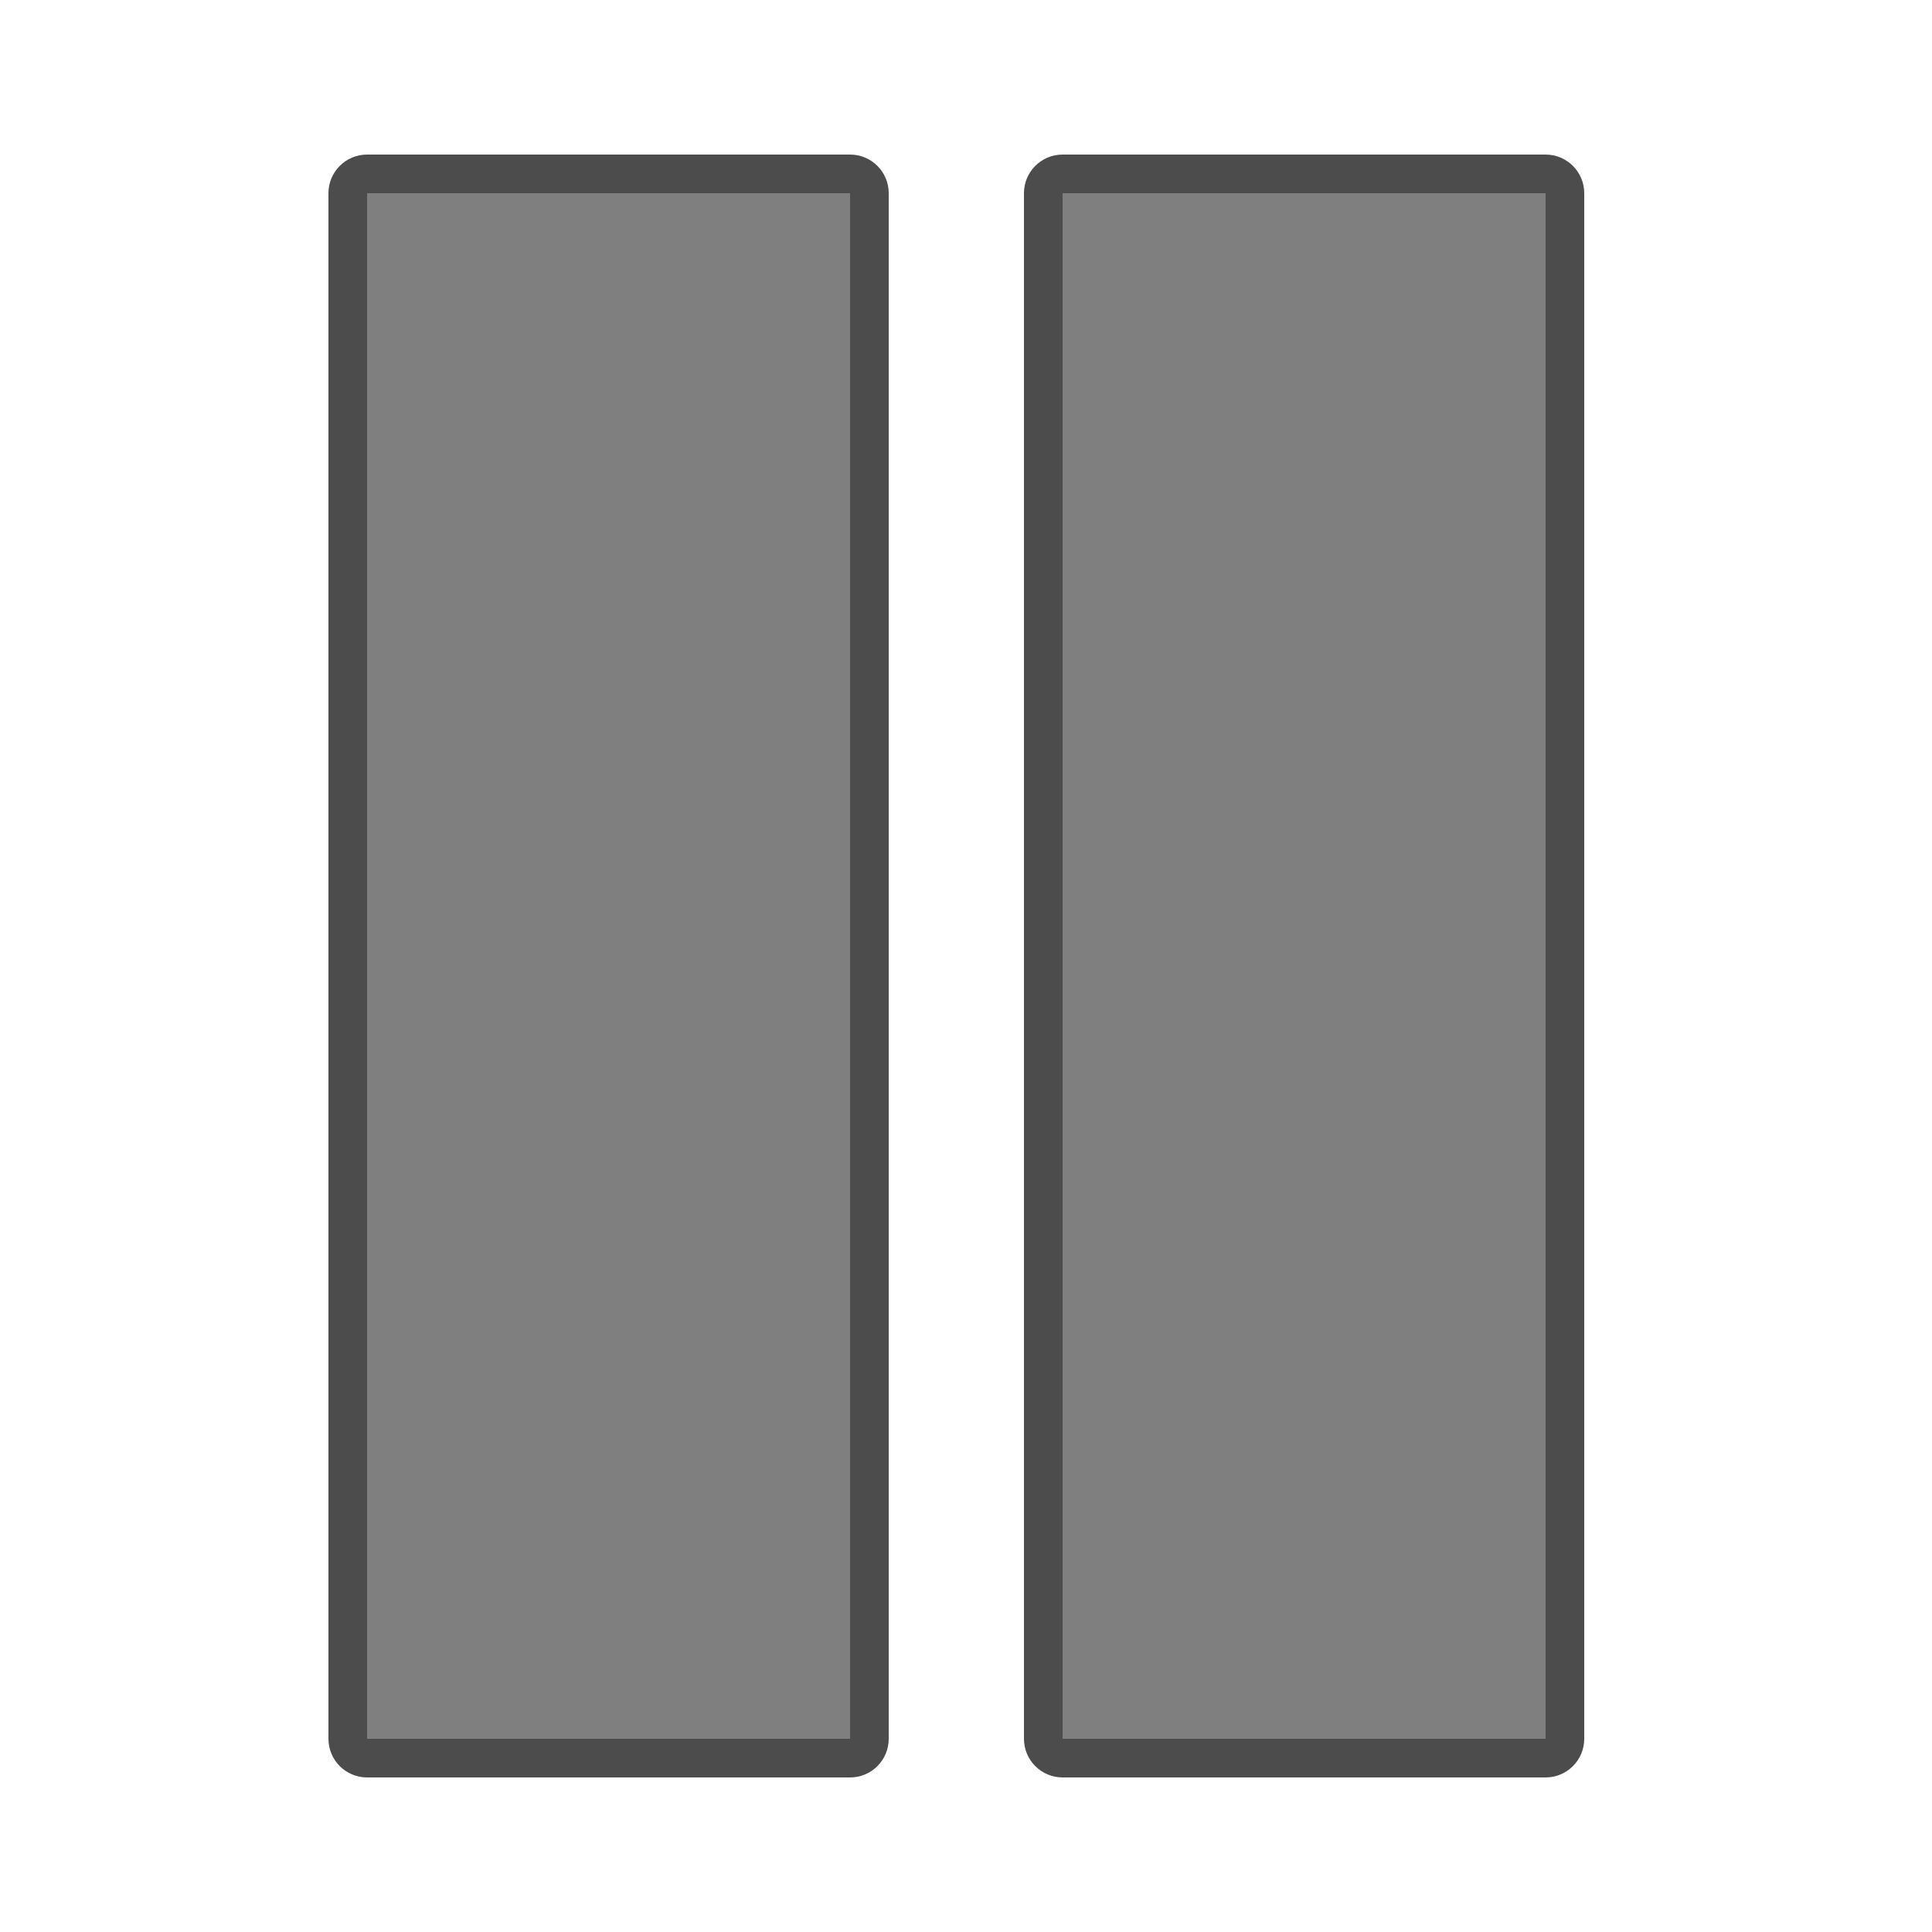
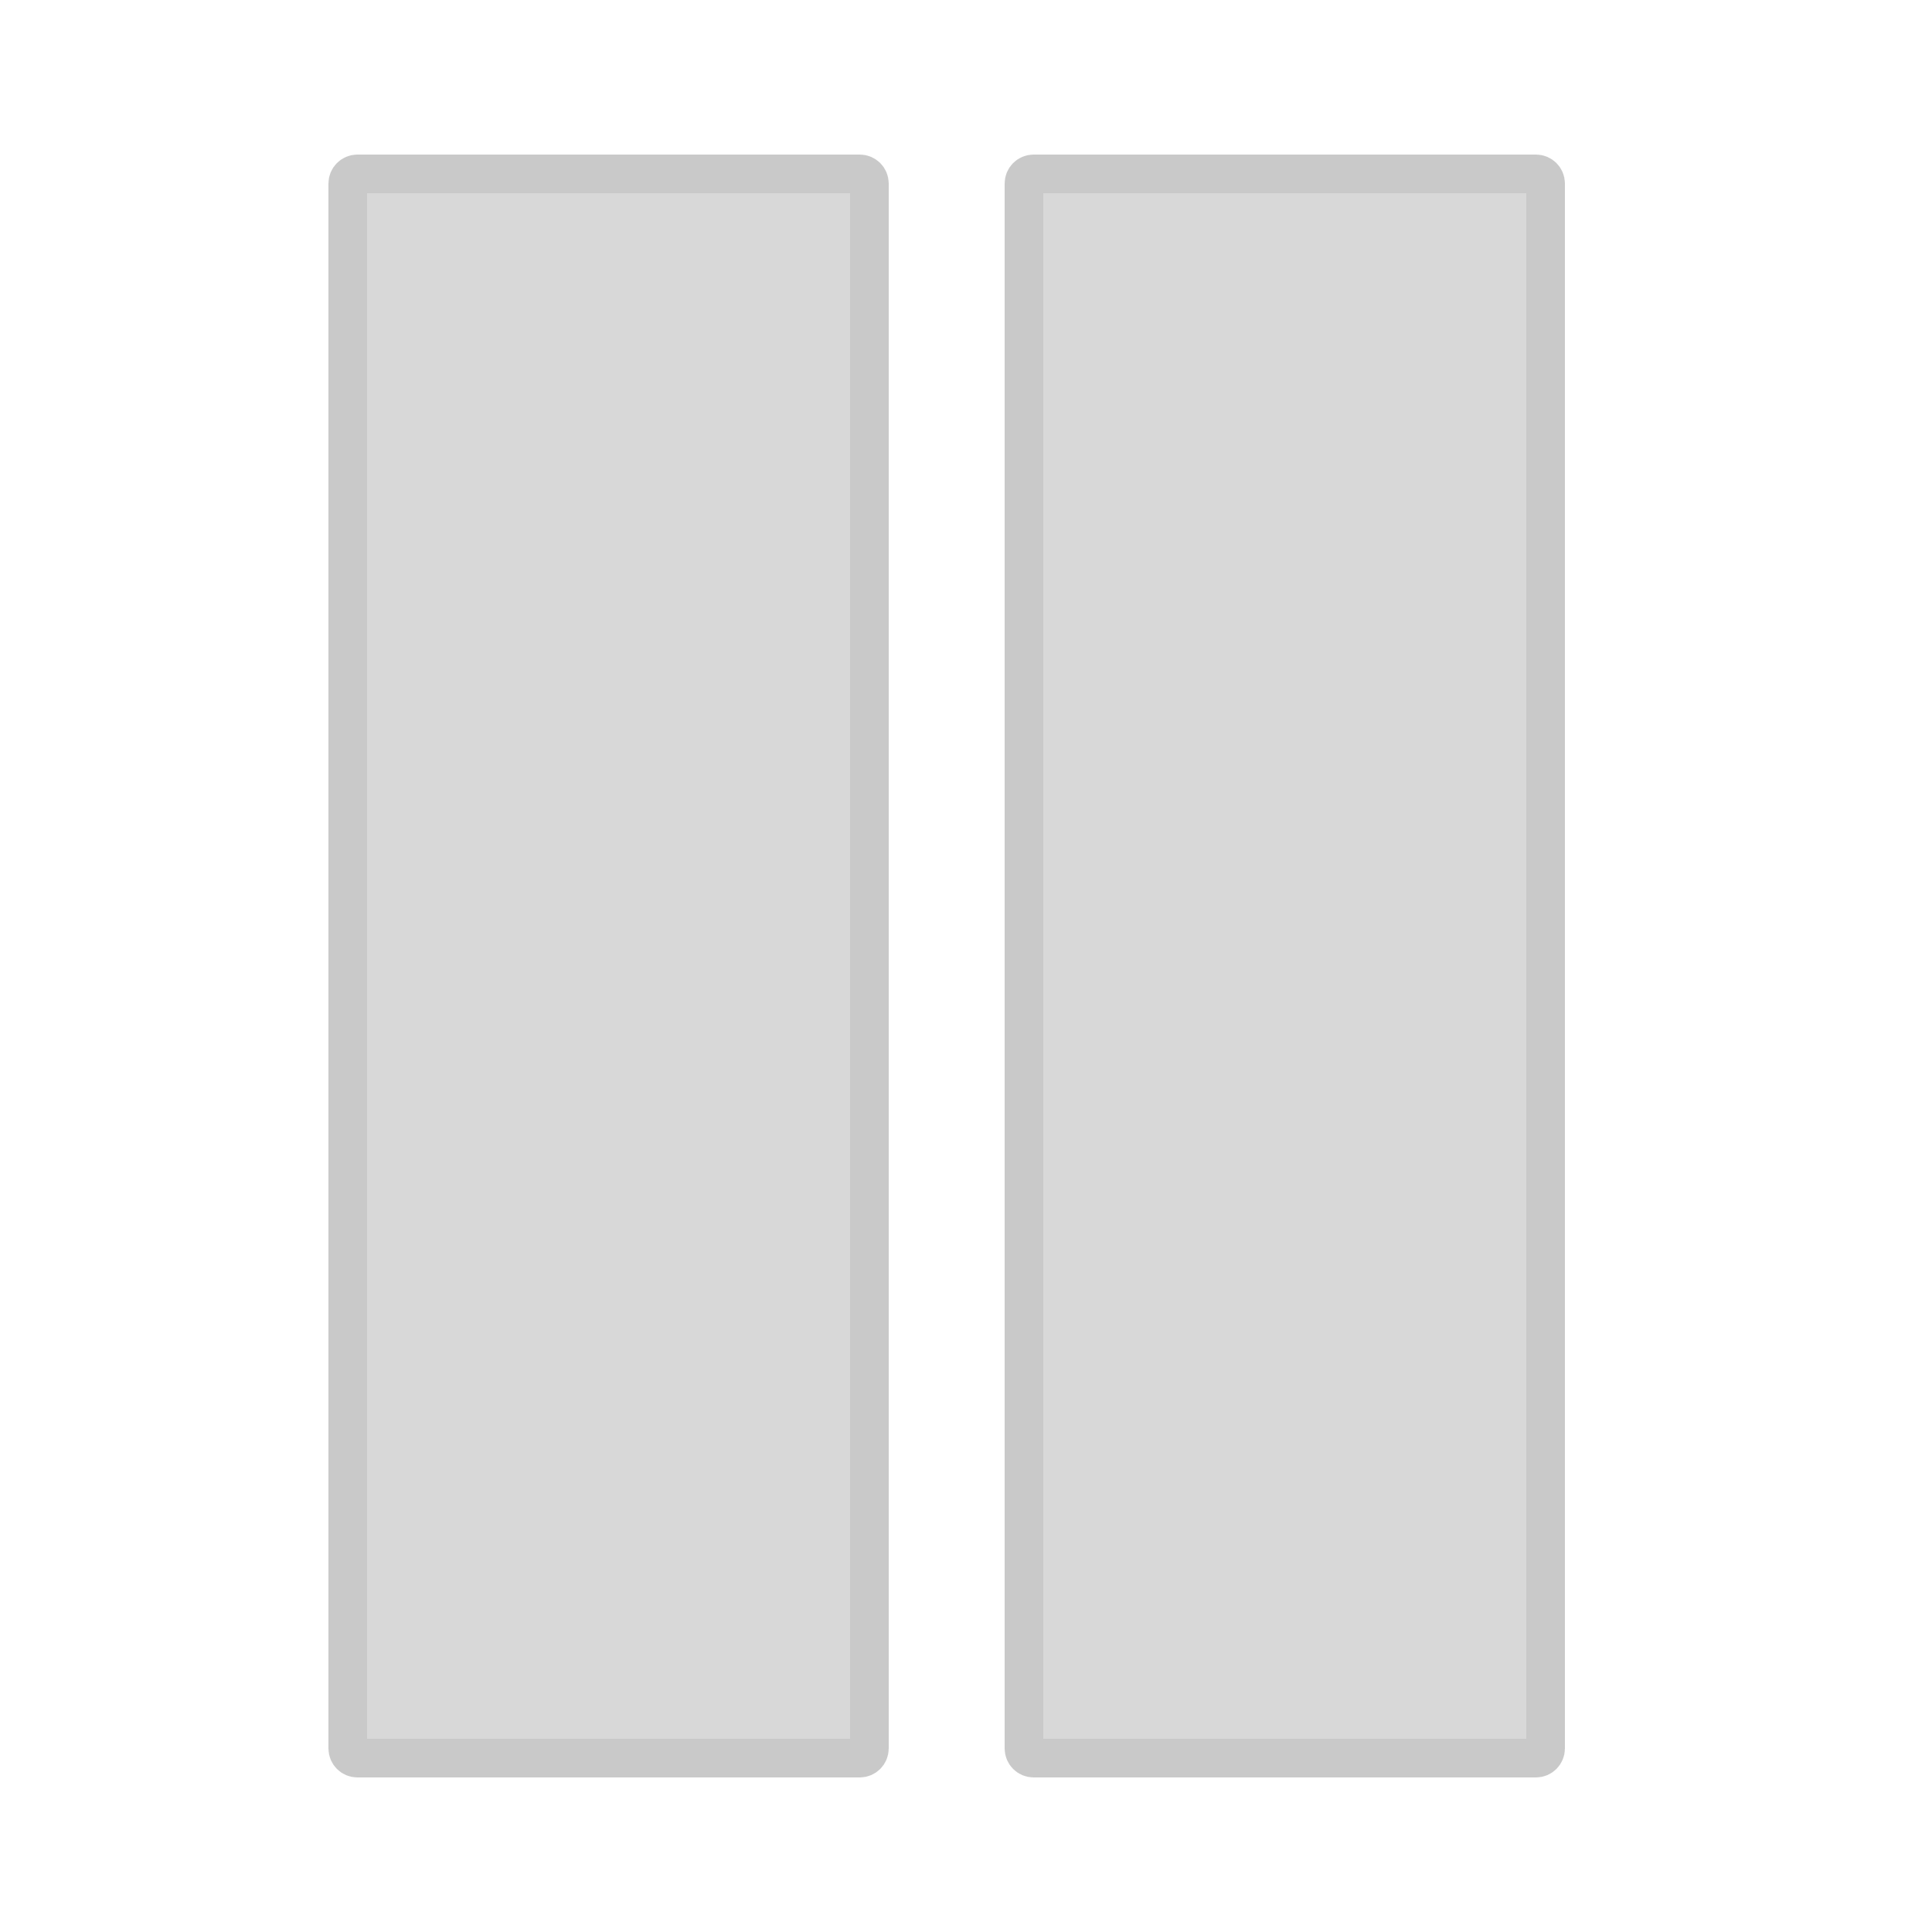
<svg version="2.2" width="200px" height="200px" viewBox="0 0 200 200" preserveAspectRatio="none">
-   <g style="transform:scale(2.0)">
-     <rect x="19" y="10" width="25" height="80" fill="black" fill-opacity="0.5" />
-     <rect x="18" y="9" width="27" height="82" rx="1" ry="1" fill="black" stroke="black" stroke-opacity="0.7" stroke-width="2" fill-opacity="0" />
-     <rect x="55" y="10" width="25" height="80" fill="black" fill-opacity="0.5" />
-     <rect x="54" y="9" width="27" height="82" rx="1" ry="1" fill="black" stroke="black" stroke-opacity="0.7" stroke-width="2" fill-opacity="0" />
-   </g>
+   <rect x="38" y="20" width="50" height="160" fill="#b3b3b3" fill-opacity="0.5" />
+   <rect x="36" y="18" width="54" height="164" rx="1" ry="1" stroke="#b3b3b3" stroke-opacity="0.7" stroke-width="4" fill-opacity="0" />
+   <rect x="108" y="20" width="50" height="160" fill="#b3b3b3" fill-opacity="0.5" />
+   <rect x="106" y="18" width="54" height="164" rx="1" ry="1" fill="#b3b3b3" stroke="#b3b3b3" stroke-opacity="0.7" stroke-width="4" fill-opacity="0" />
</svg>
